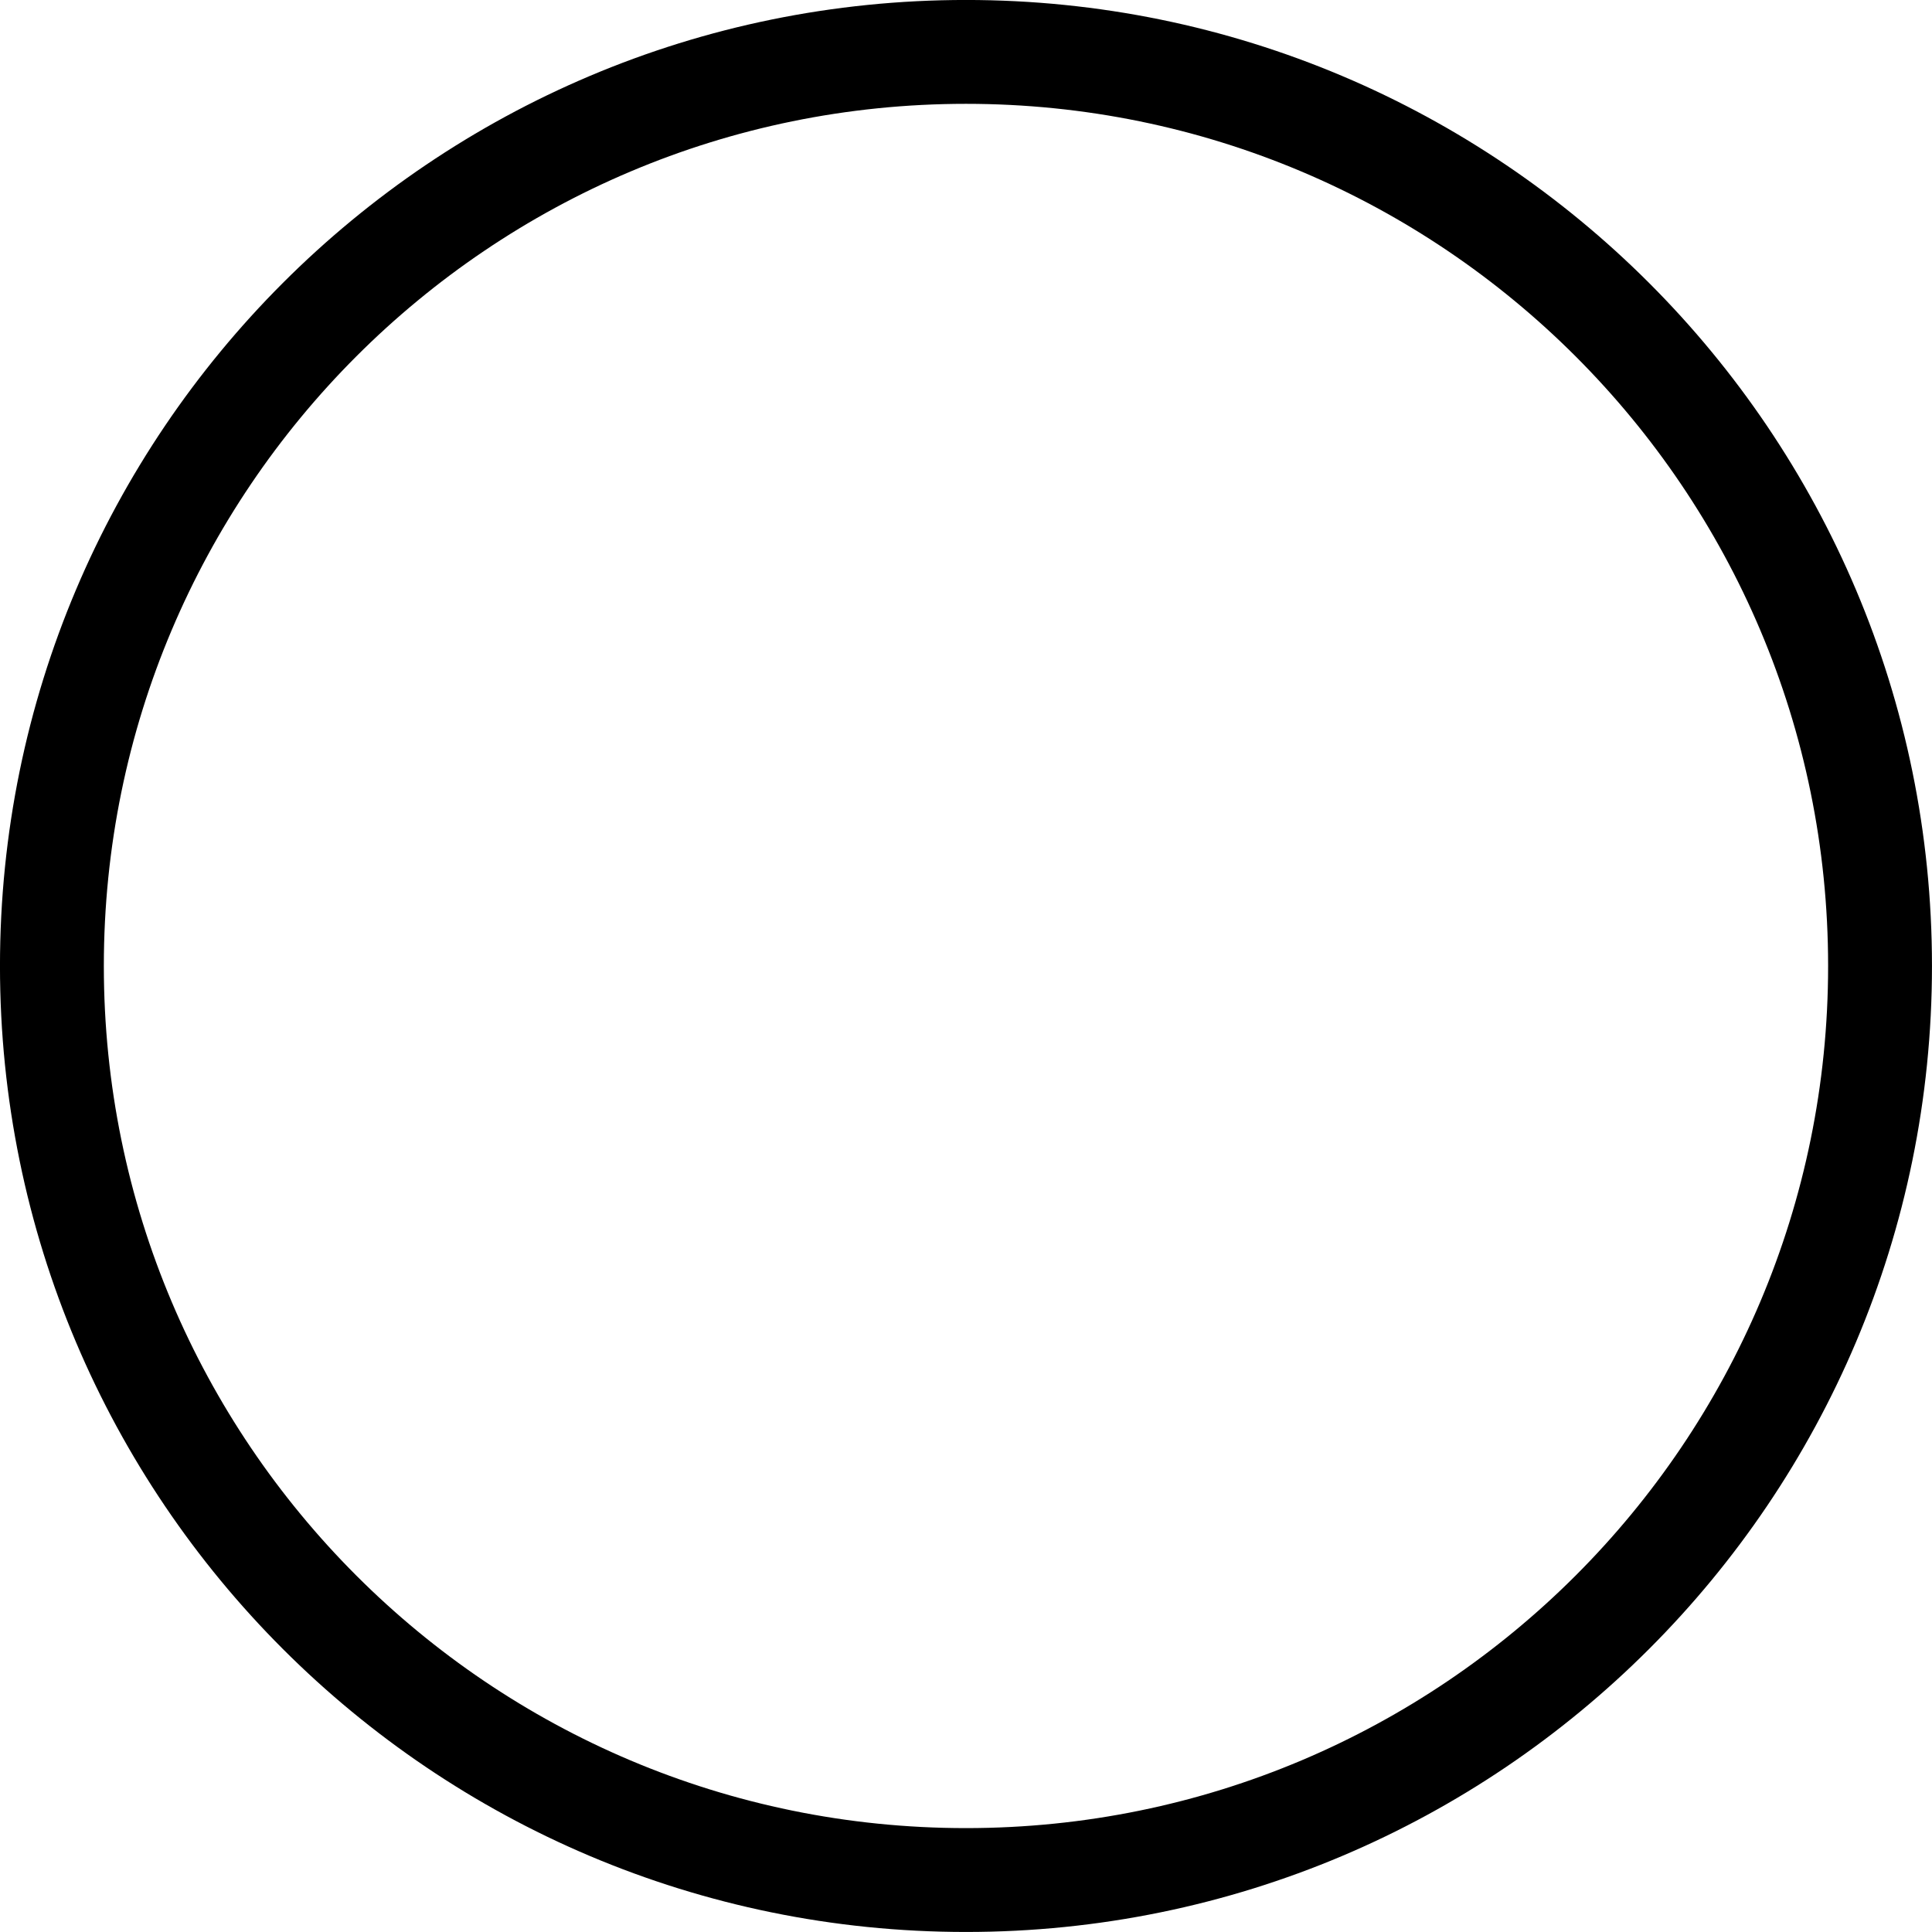
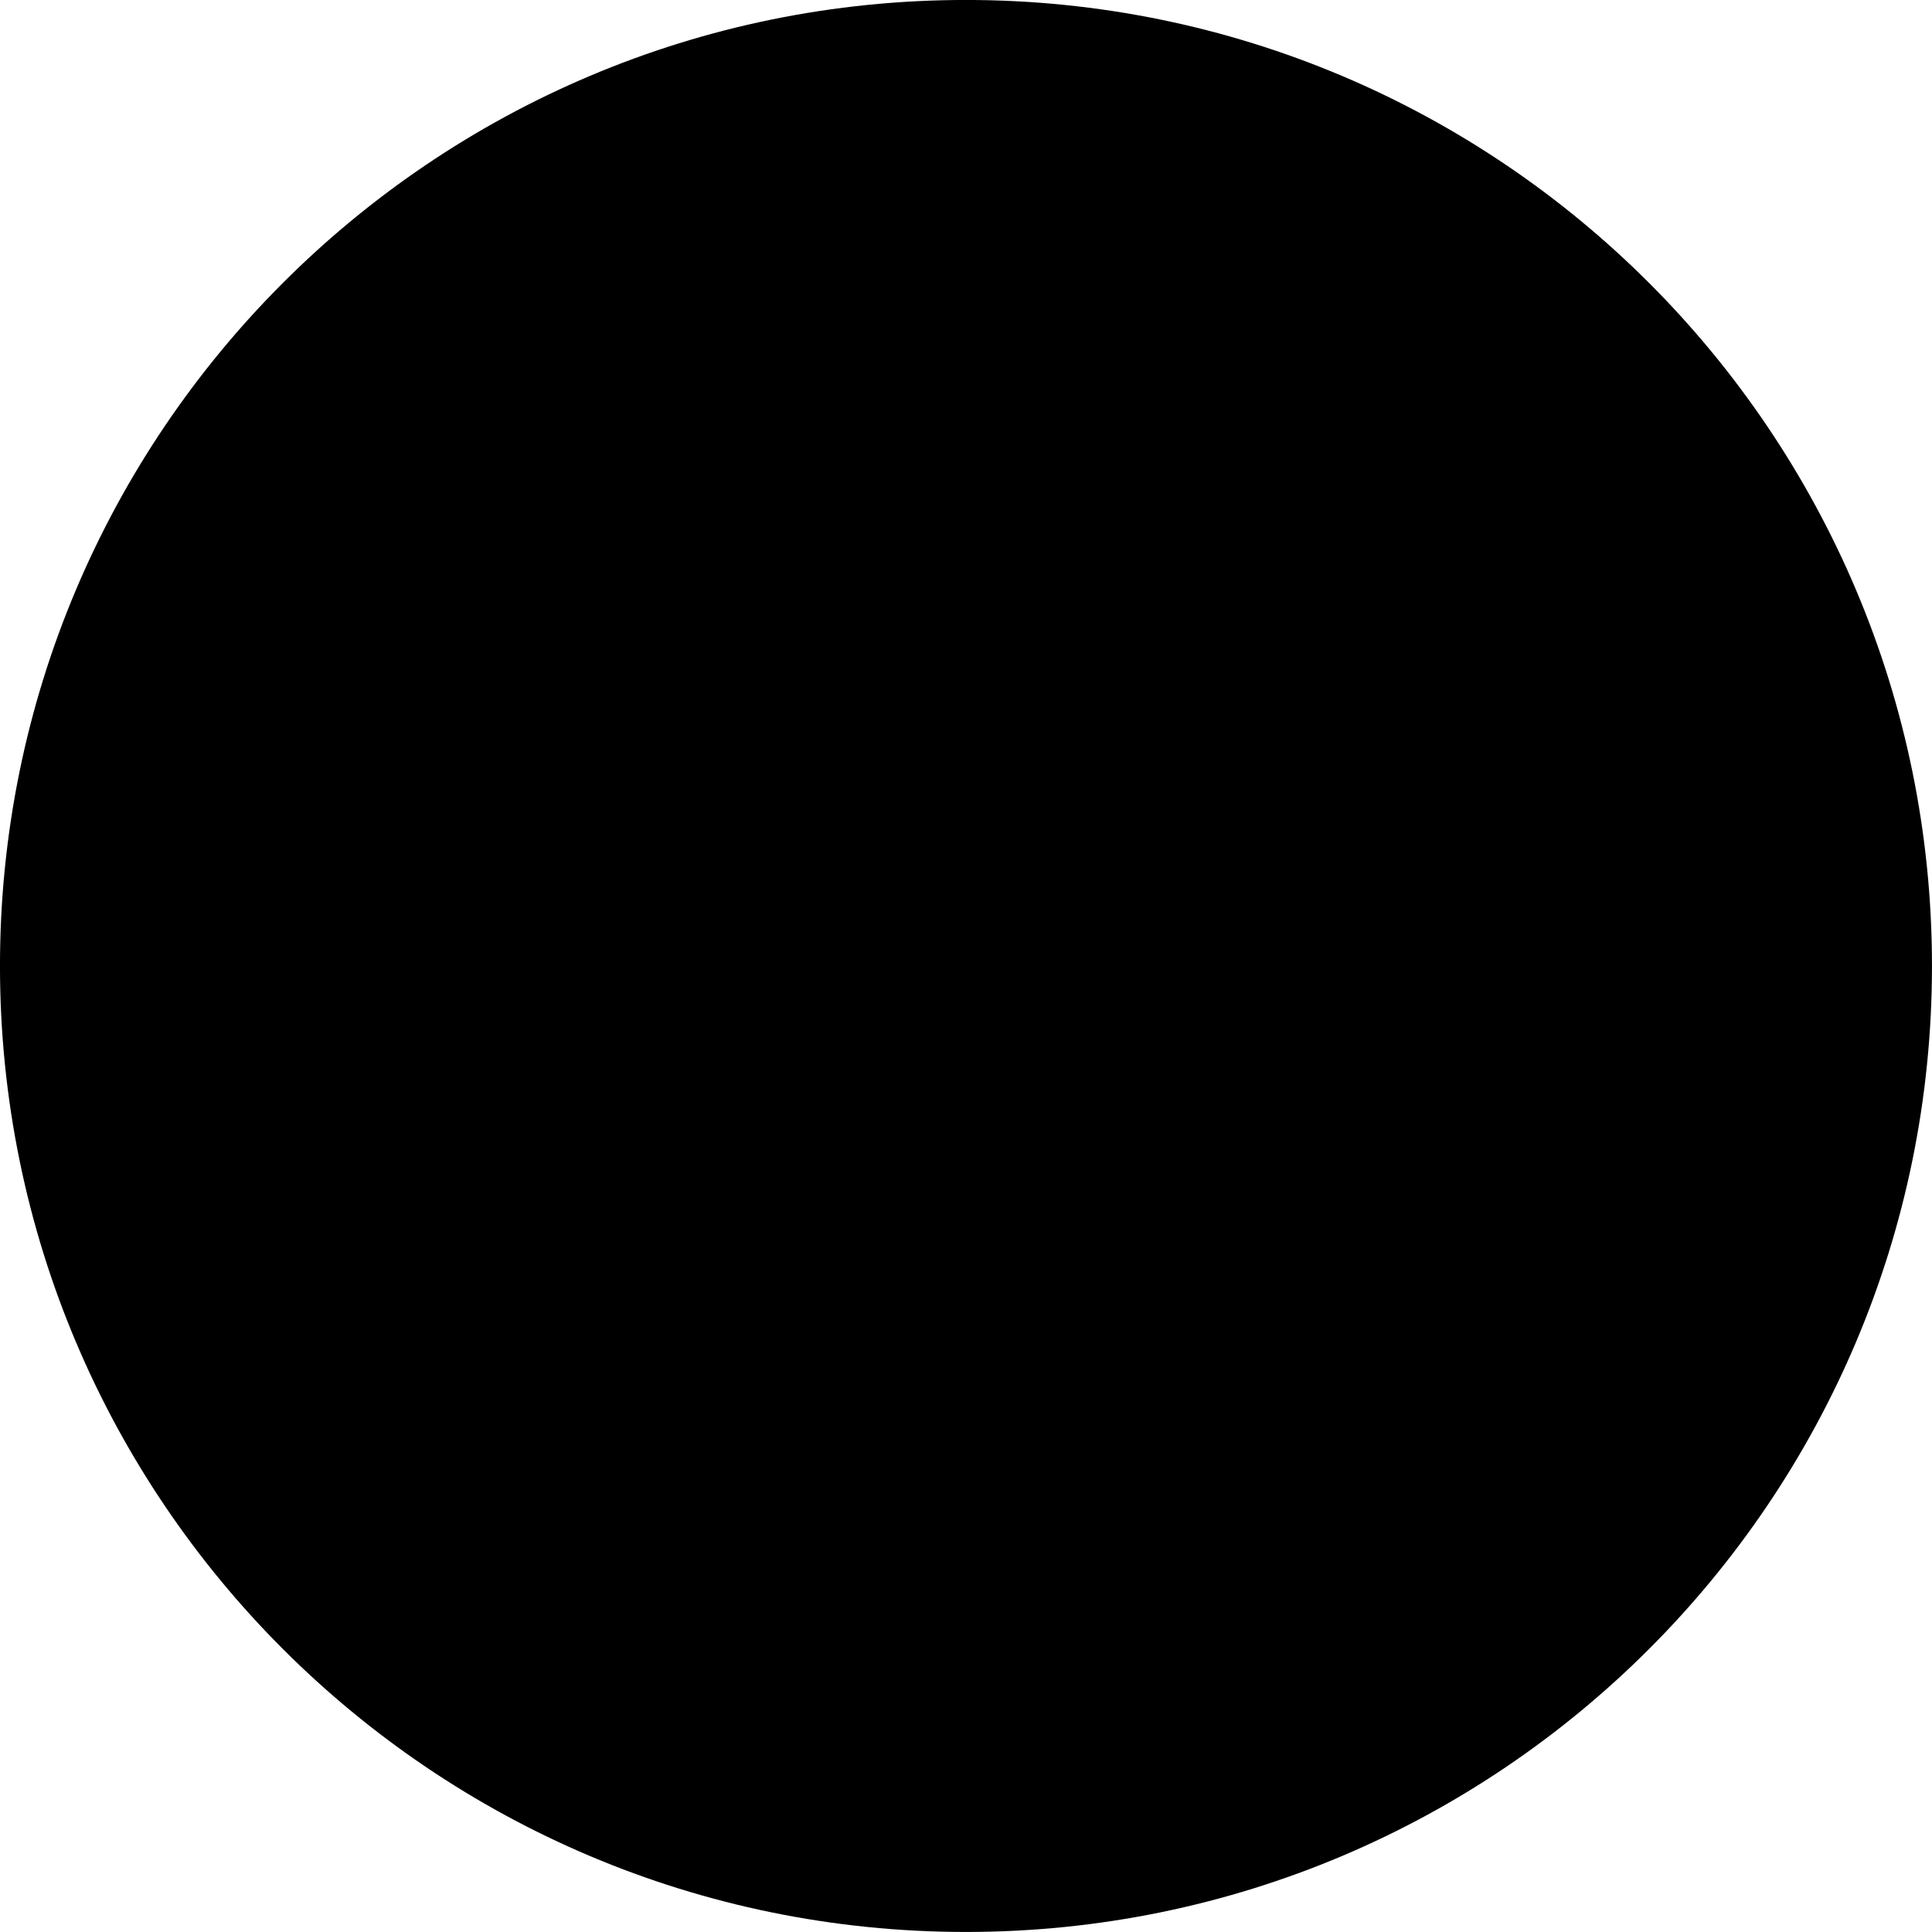
<svg xmlns="http://www.w3.org/2000/svg" width="31.009mm" height="31.009mm" viewBox="0 0 31.009 31.009" version="1.1" id="svg1">
  <defs id="defs1" />
-   <g id="layer1" transform="translate(-101.5909,-133.106)">
-     <circle style="fill:none;stroke:#000000;stroke-width:1.667" id="path1" cx="117.095" cy="148.61" r="14.671" />
+   <g id="layer1" transform="translate(-101.5909,-133.1061)">
+     <circle style="fill:#000000;stroke:#000000;stroke-width:1.667" id="path1" cx="117.095" cy="148.61" r="14.671" />
  </g>
</svg>
